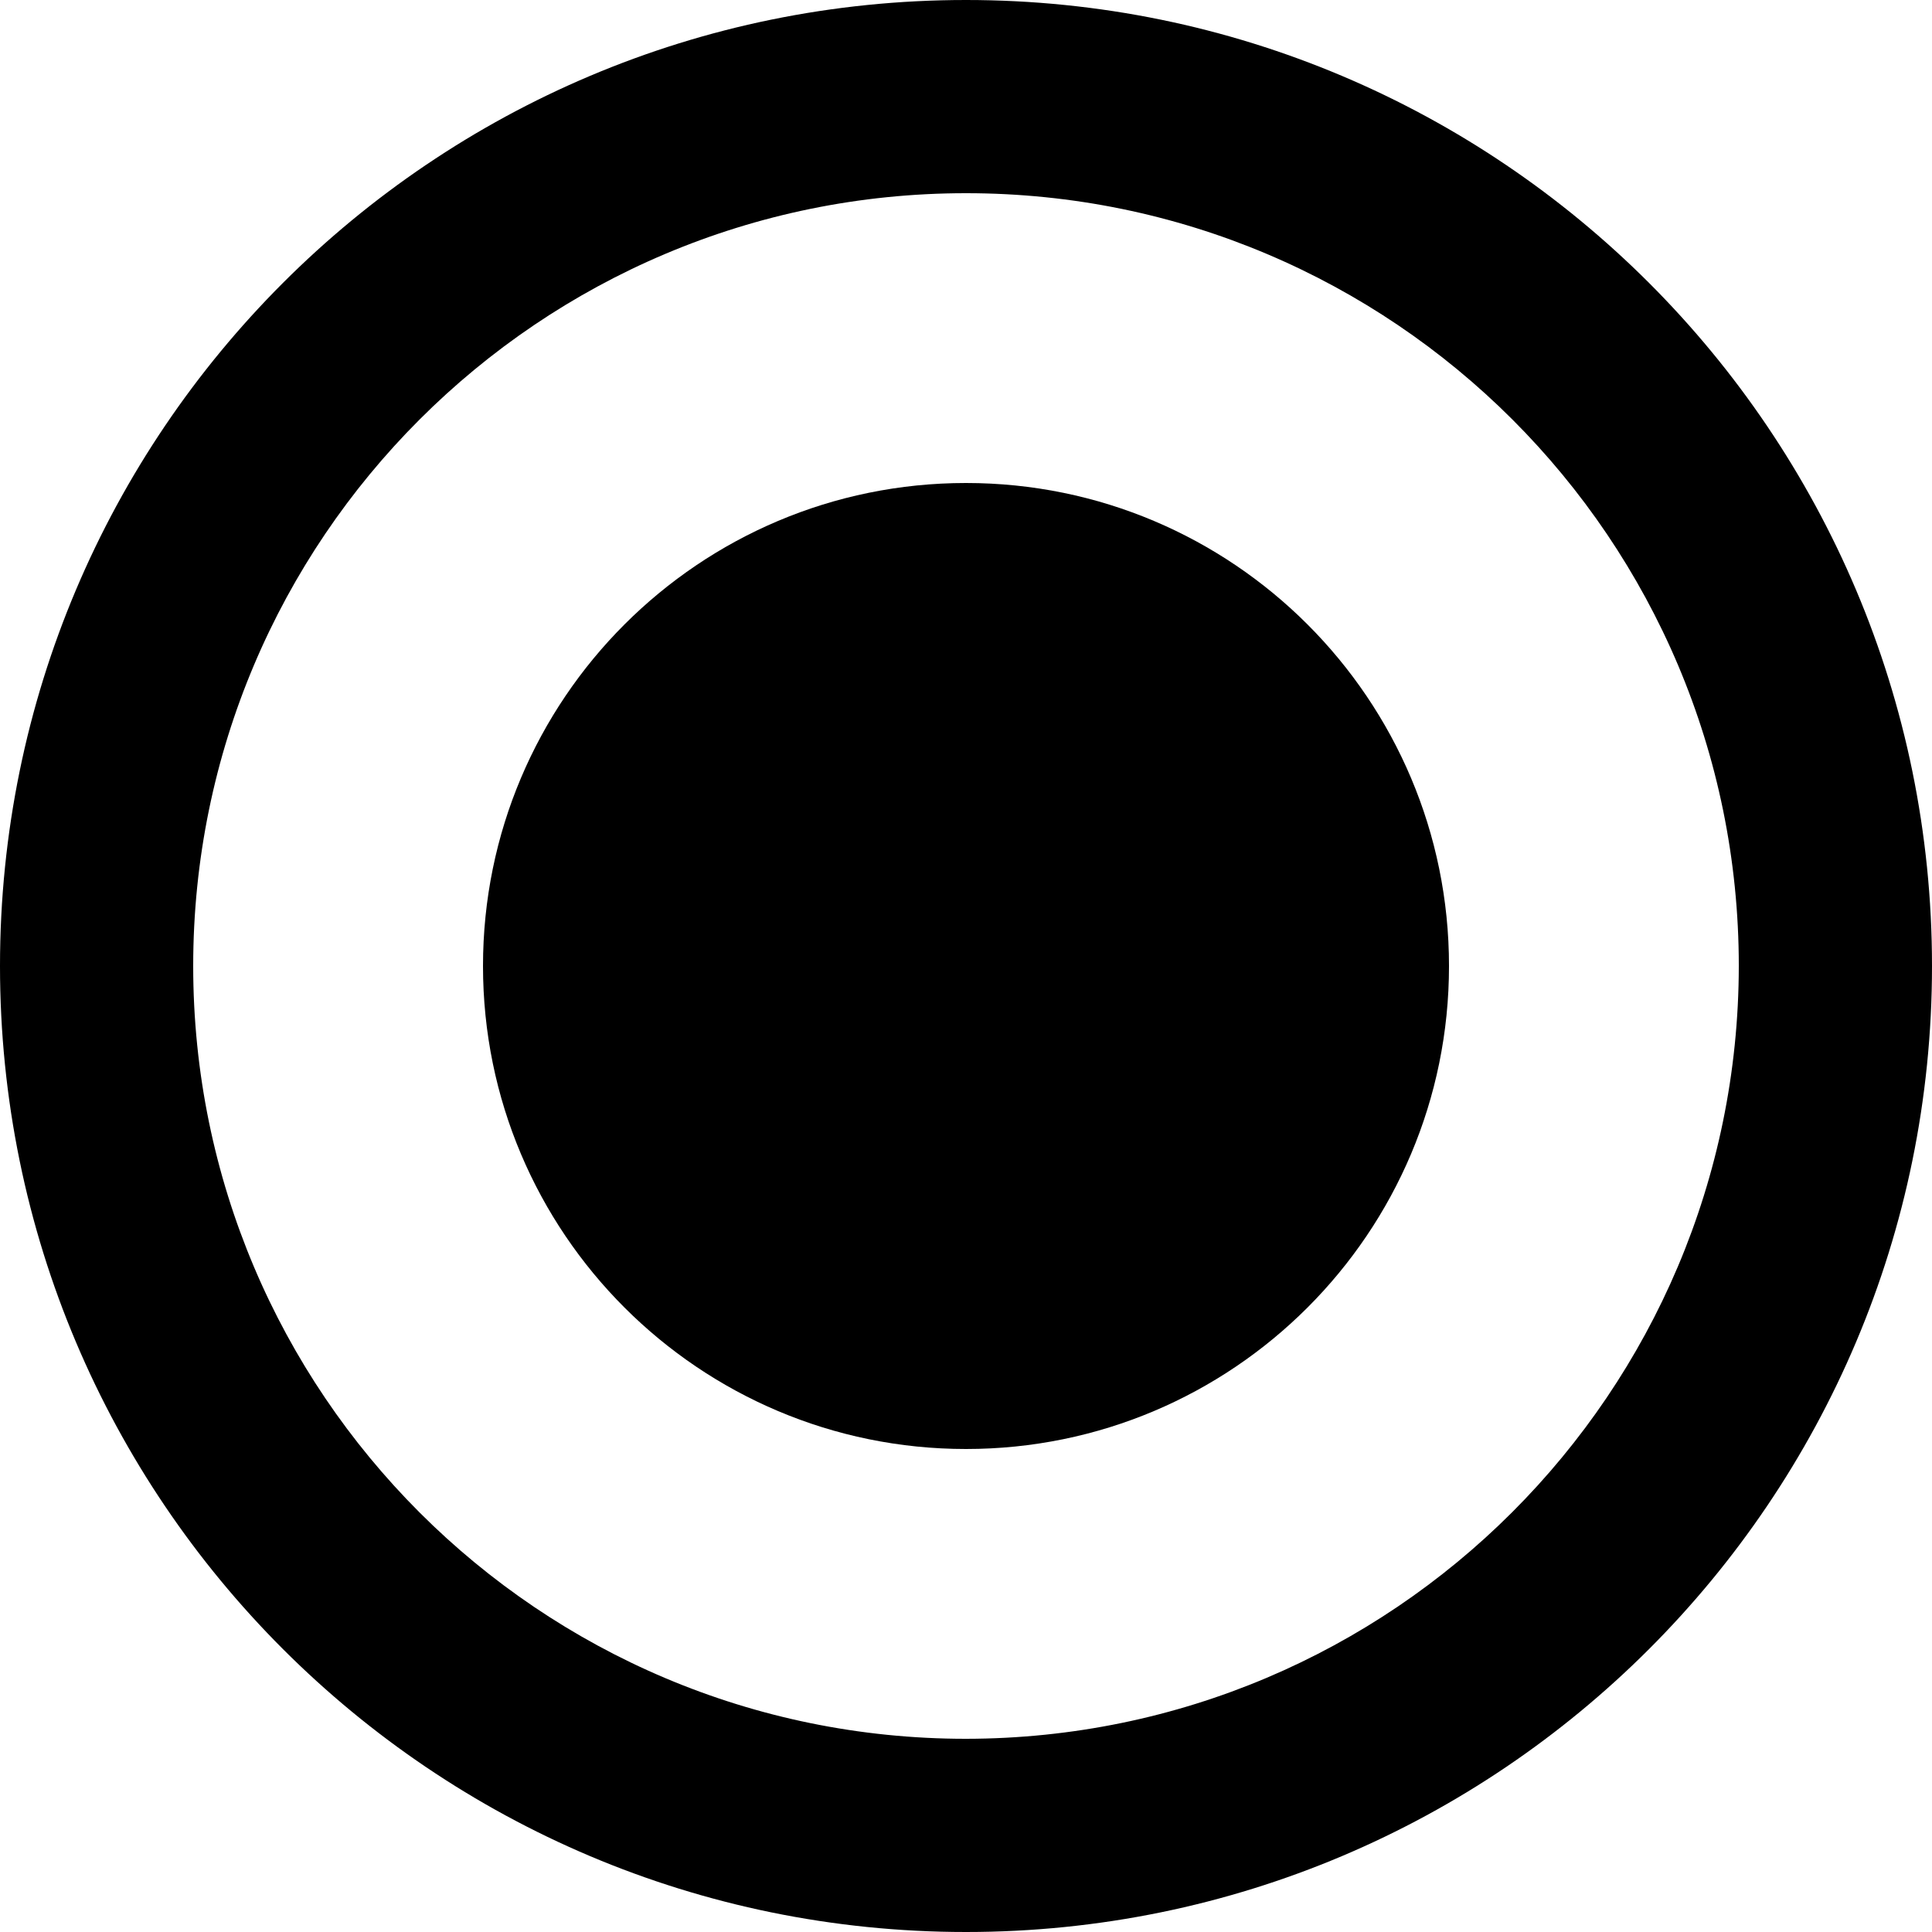
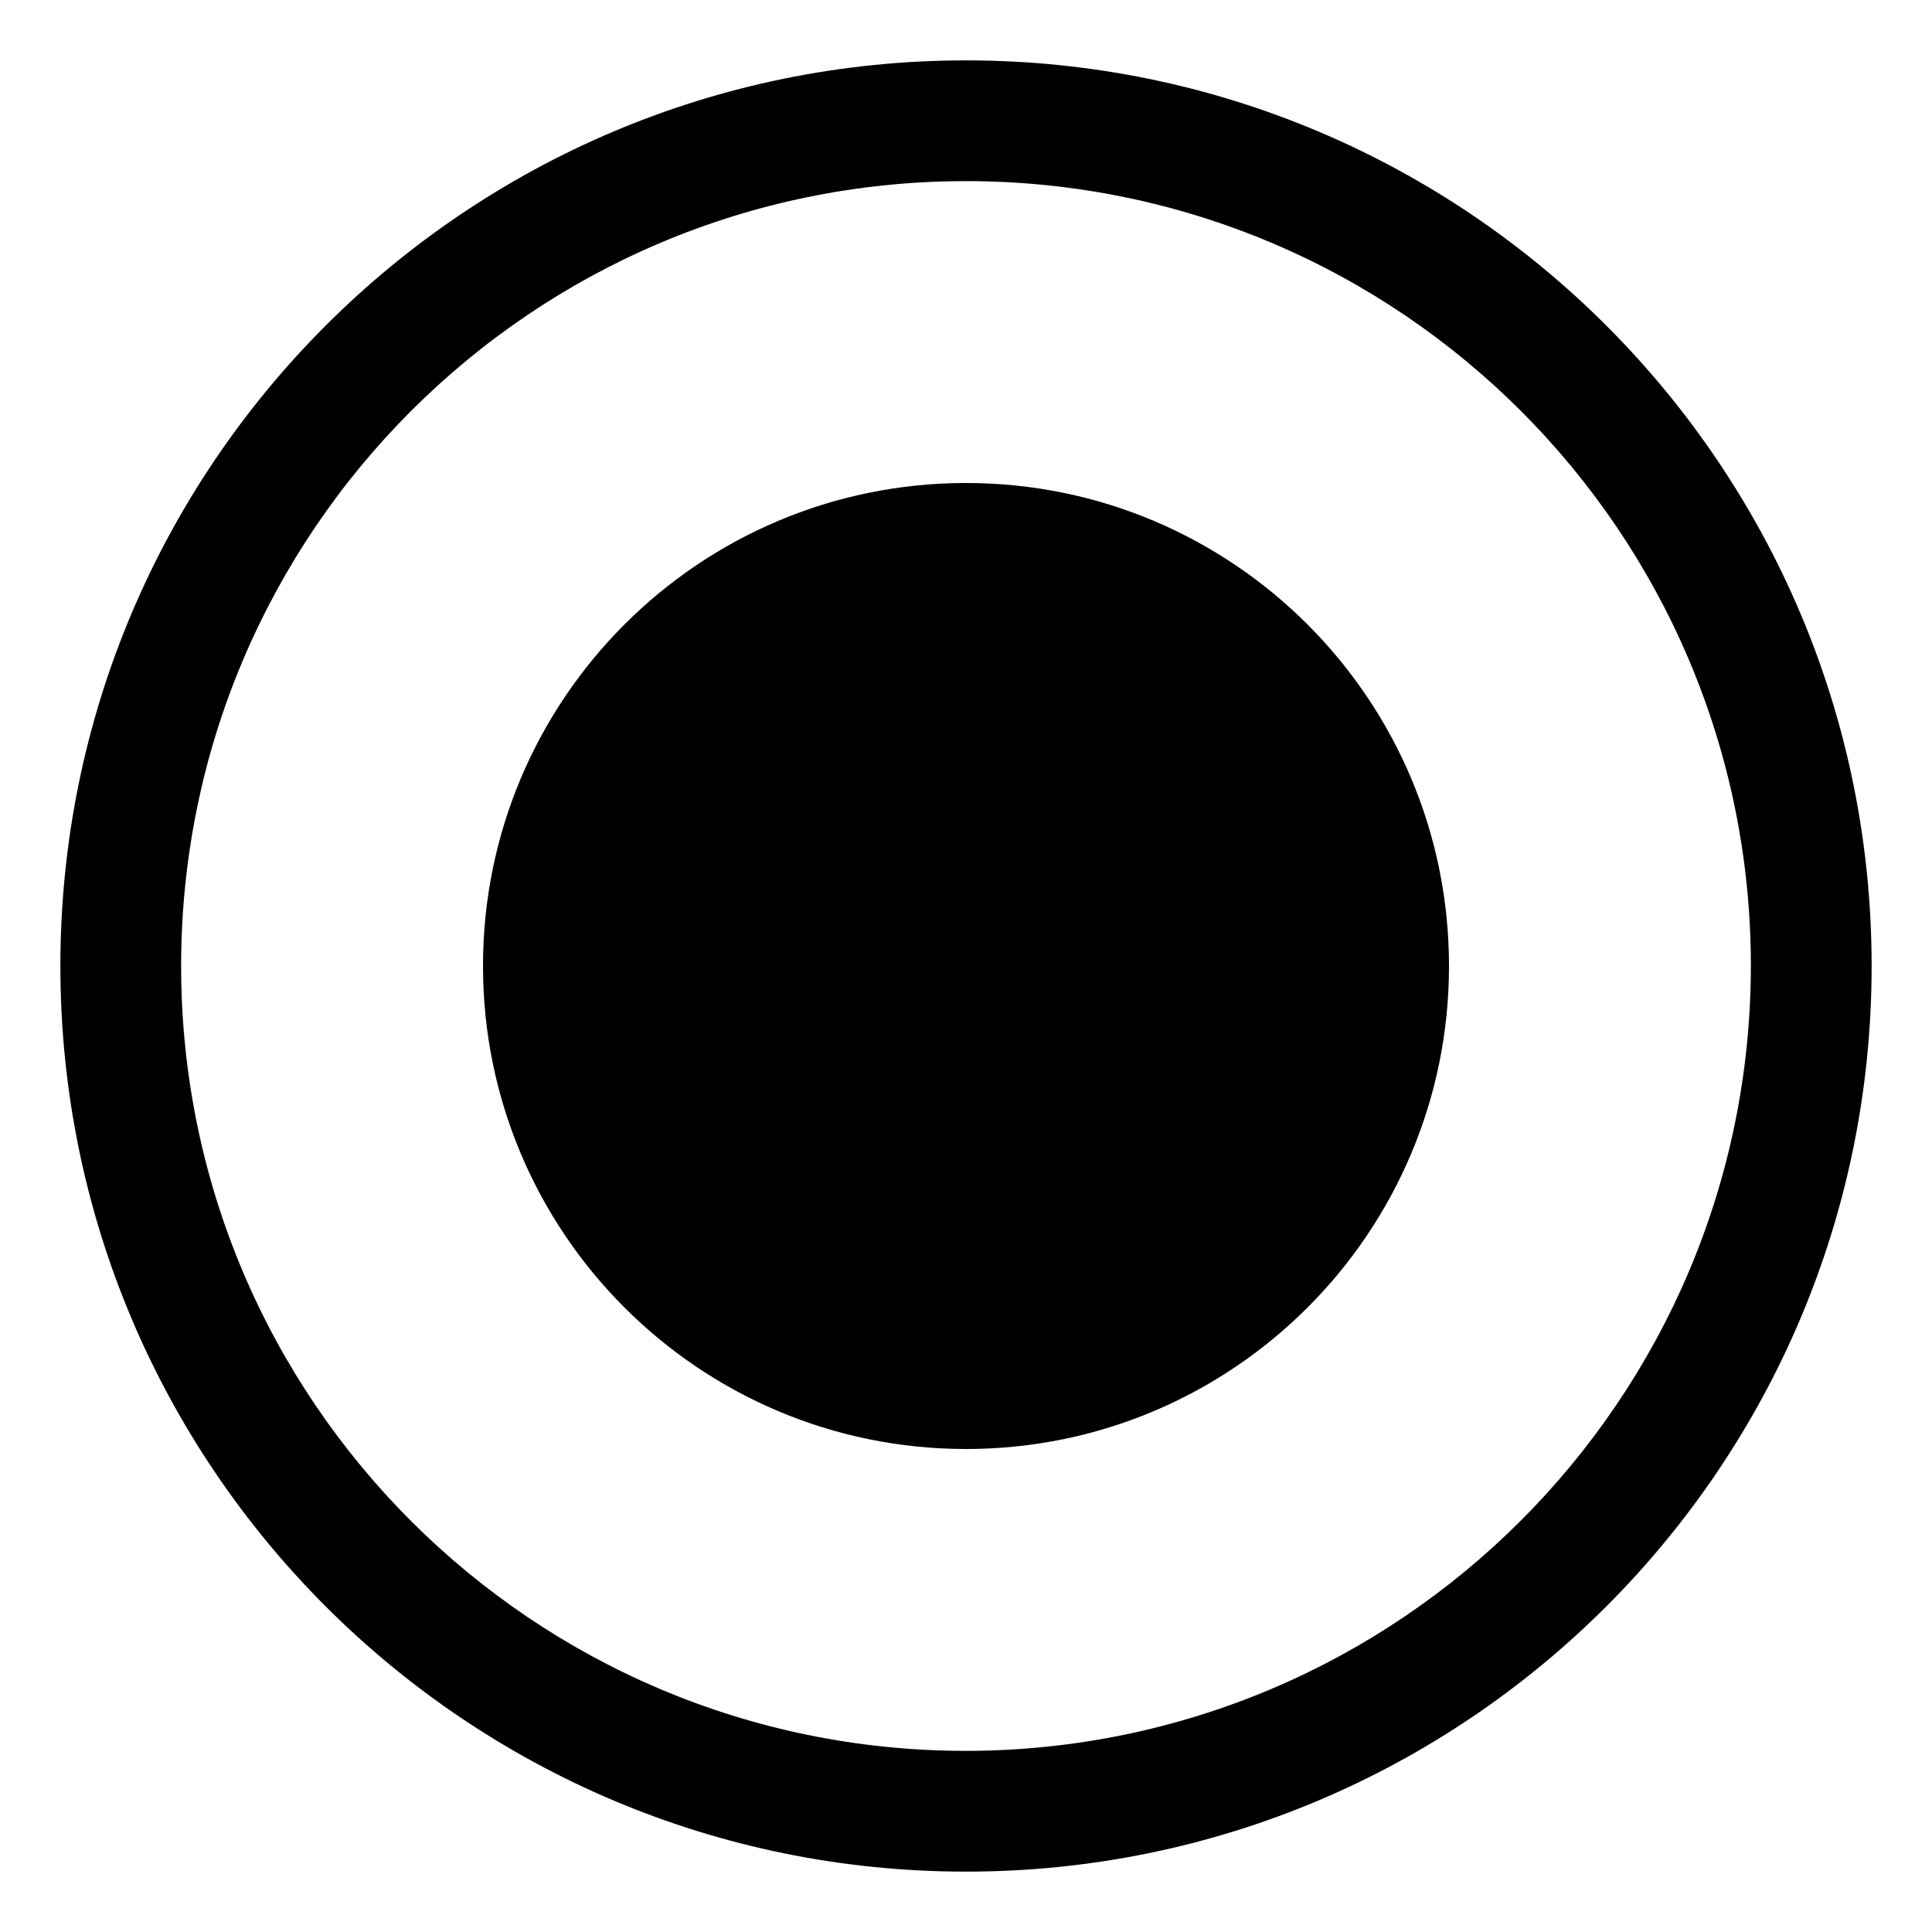
- <svg xmlns="http://www.w3.org/2000/svg" width="20" height="20" viewBox="0 0 20 20">
-   <g transform="translate(-2956 -1349)">
-     <path d="M2966,1349a10,10,0,1,0,10,10A10,10,0,0,0,2966,1349Zm0,18a8,8,0,1,1,8-8A8.009,8.009,0,0,1,2966,1367Z" />
-     <circle cx="5" cy="5" r="5" transform="translate(2961 1354)" />
+ <svg xmlns="http://www.w3.org/2000/svg" width="32" height="32" viewBox="0 0 32 32">
+   <g transform="translate(-253 -141)">
+     <path d="M269,142a15,15,0,1,0,15,15A15,15,0,0,0,269,142Zm0,28a13,13,0,1,1,13-13A13.015,13.015,0,0,1,269,170Z" />
+     <circle cx="8" cy="8" r="8" transform="translate(261 149)" />
  </g>
</svg>
